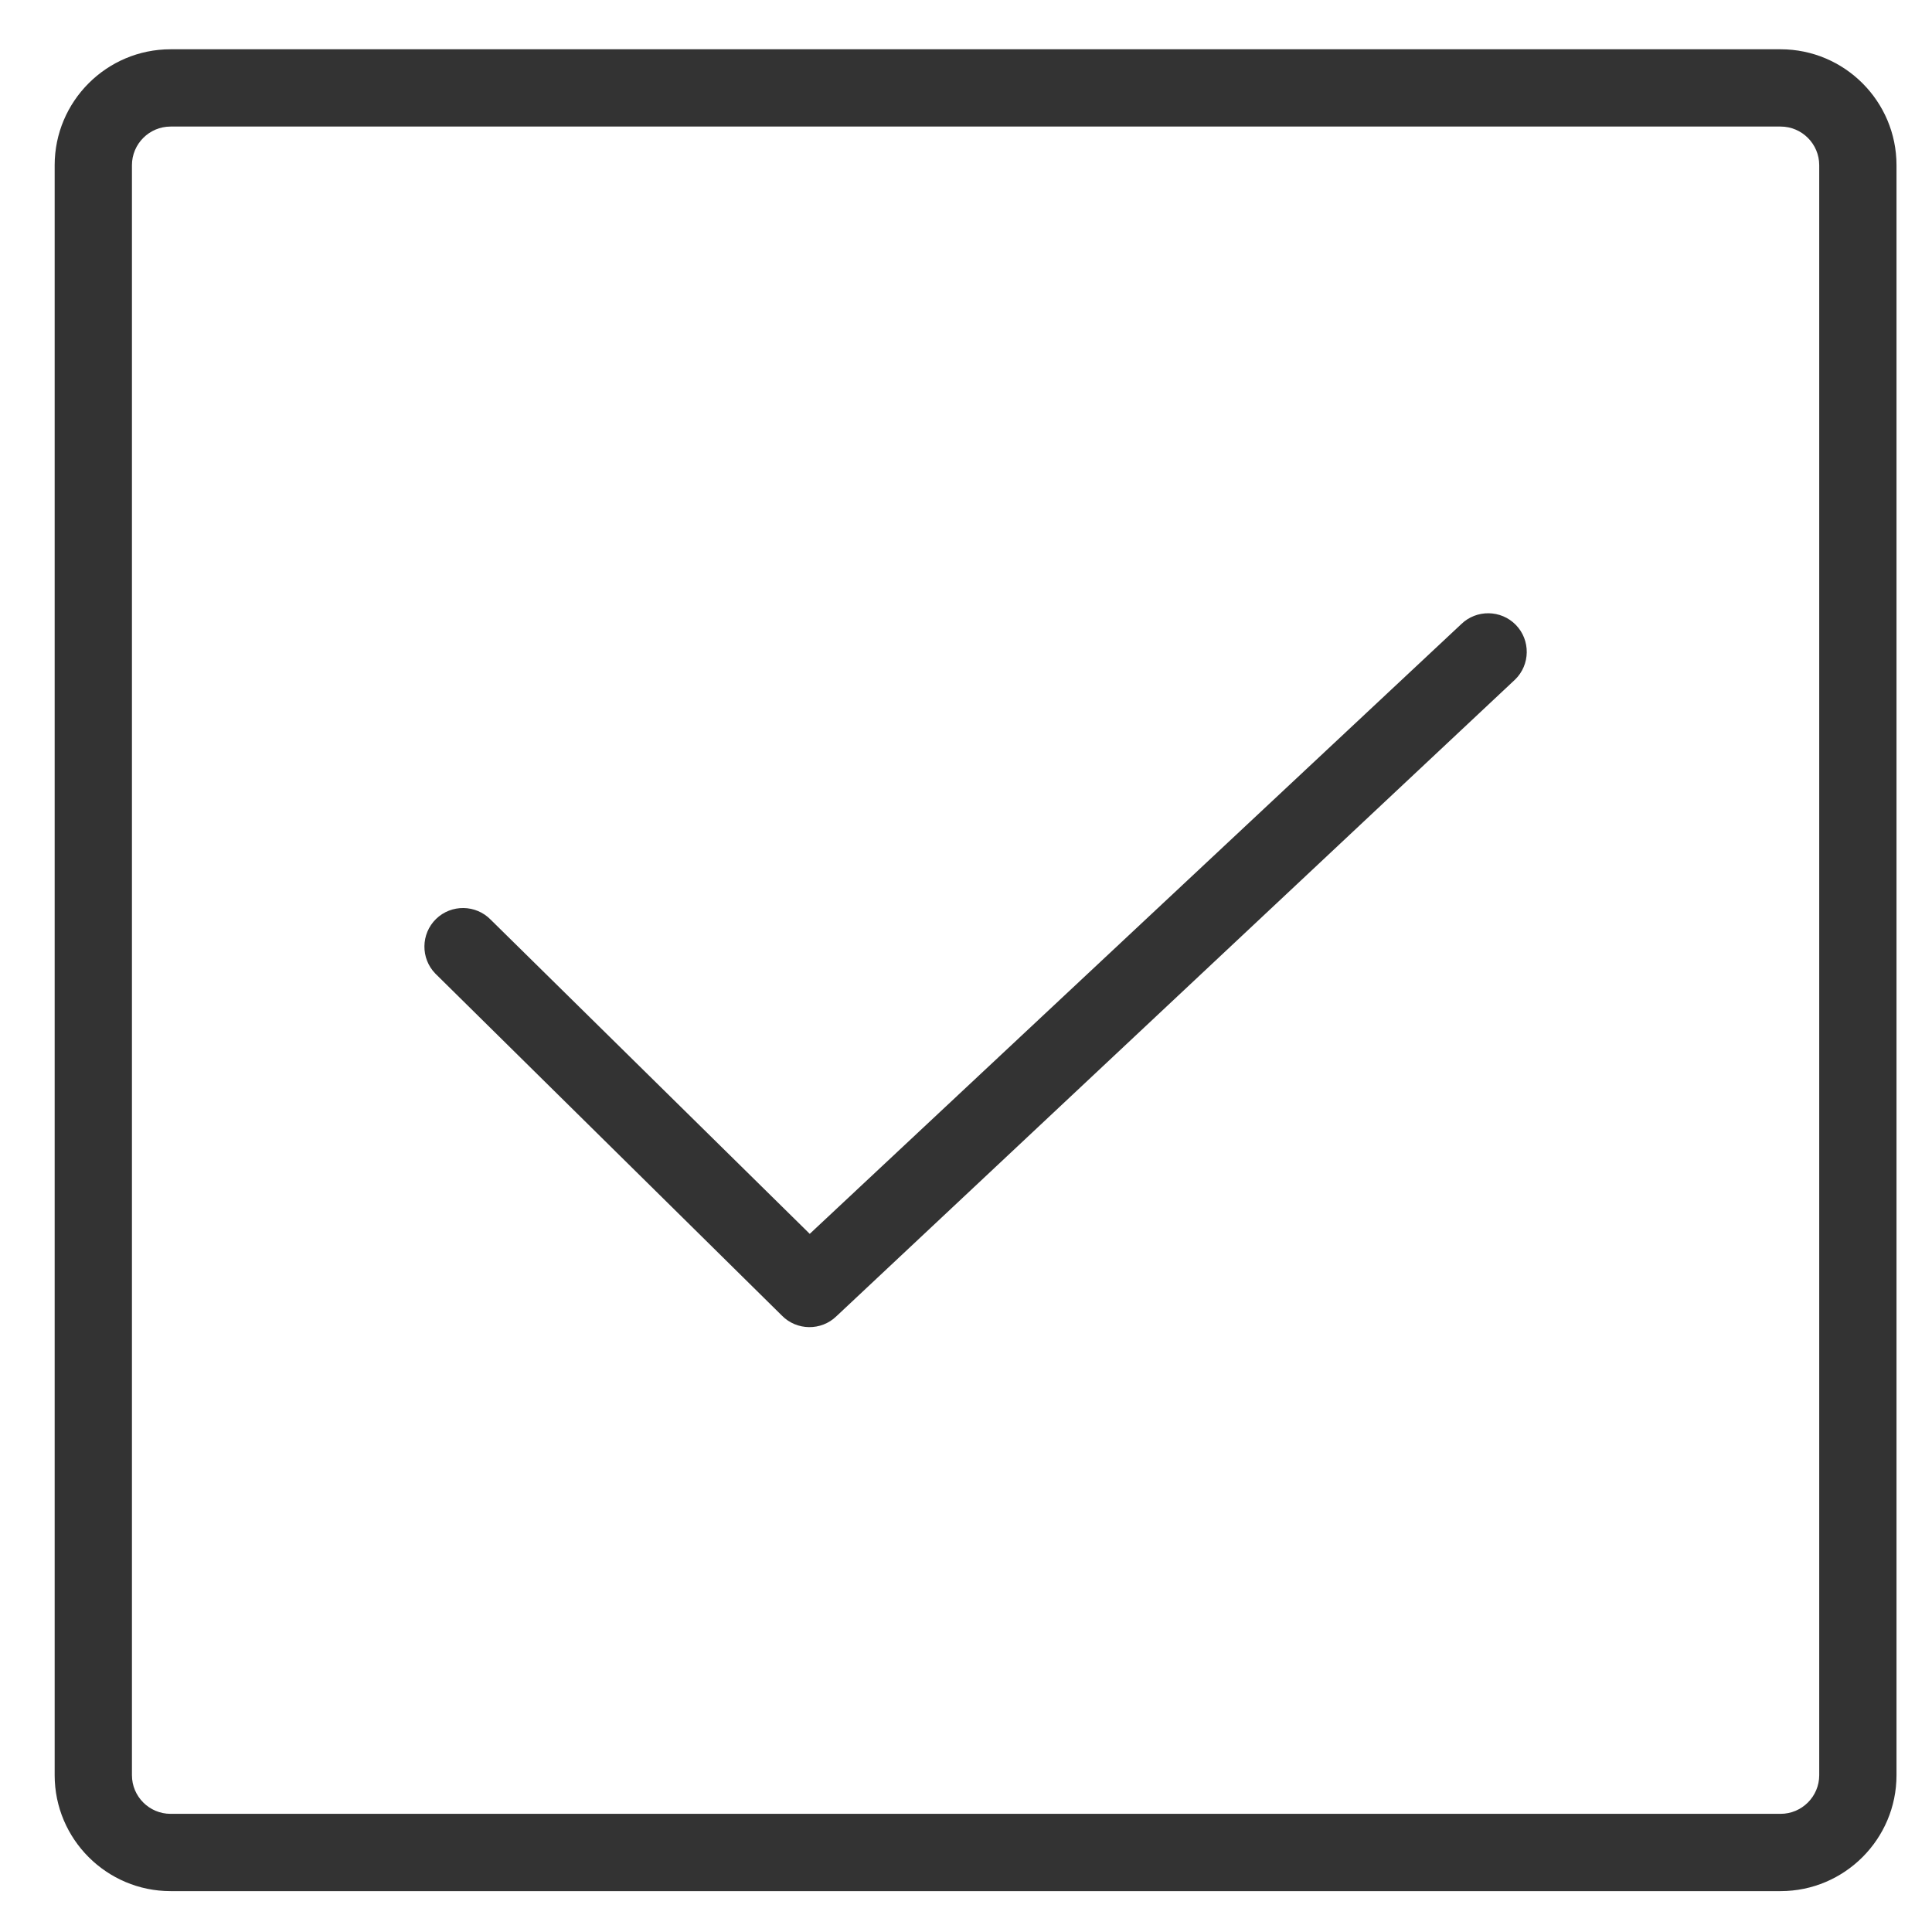
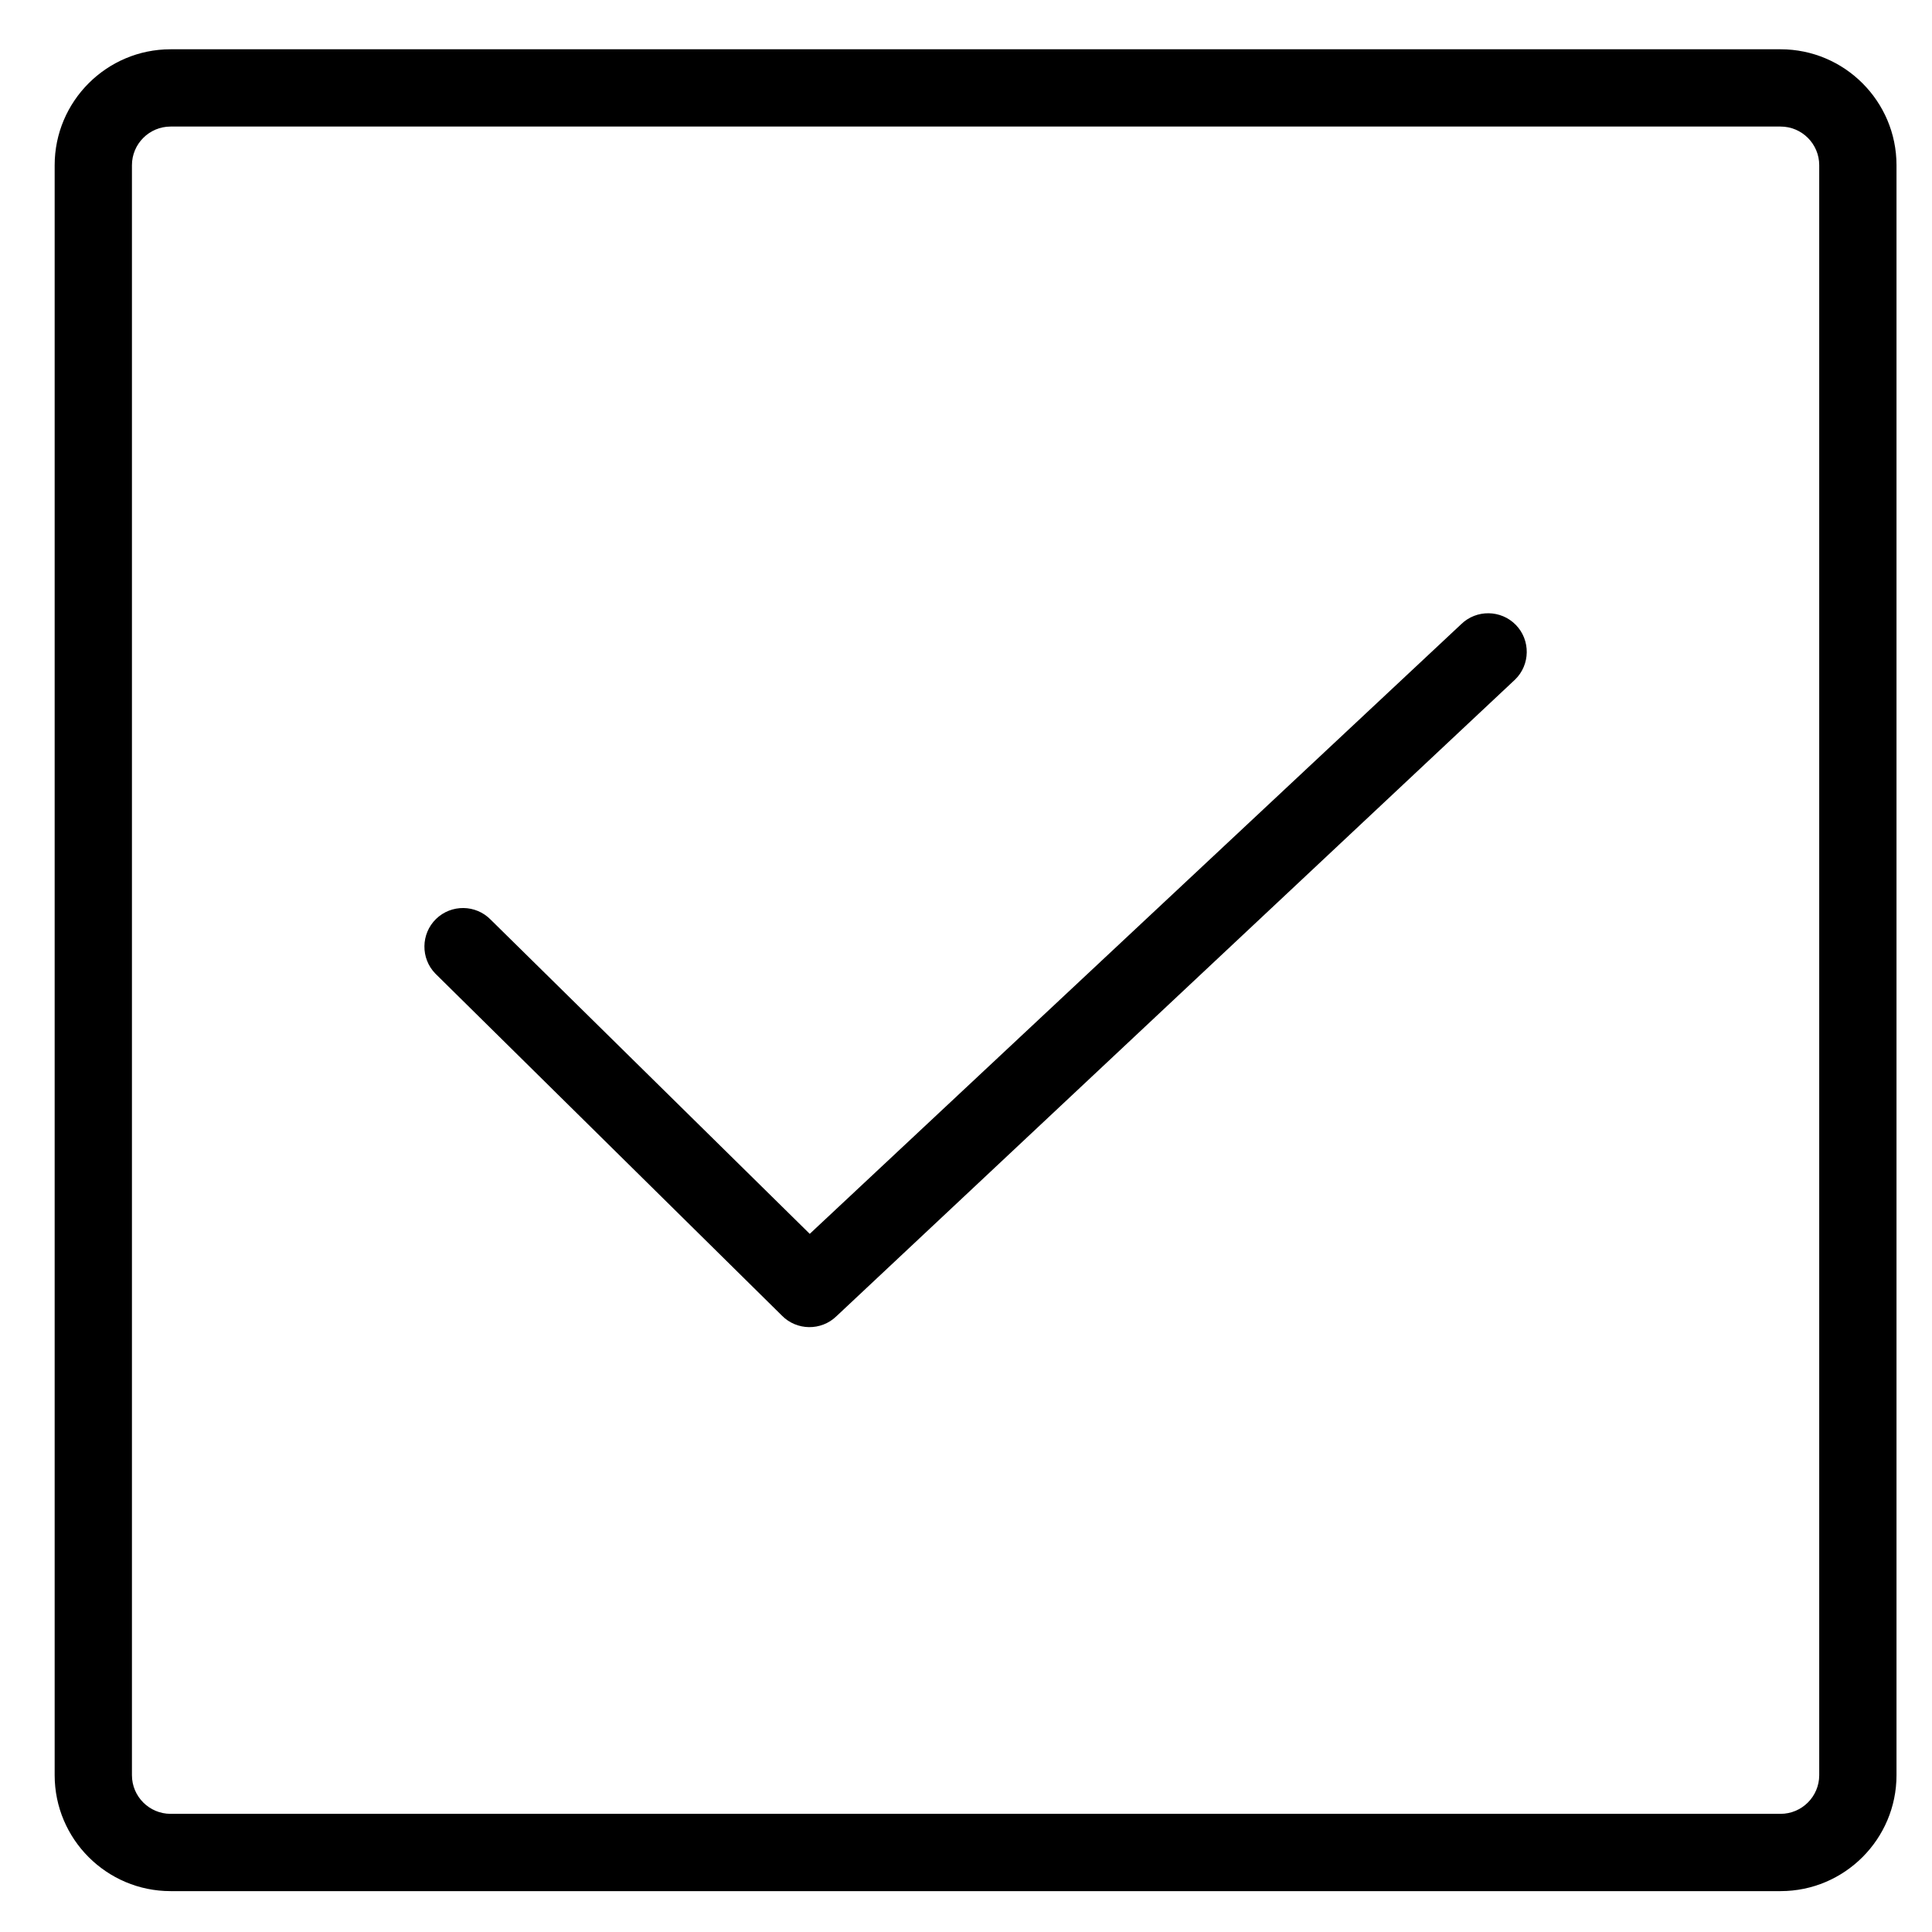
- <svg xmlns="http://www.w3.org/2000/svg" t="1749998647137" class="icon" viewBox="0 0 1024 1024" version="1.1" p-id="2311" width="200" height="200" fill="#333333">
+ <svg xmlns="http://www.w3.org/2000/svg" t="1749998647137" class="icon" viewBox="0 0 1024 1024" version="1.1" p-id="2311" width="200" height="200">
  <path d="M943.746 1002.332h-853.333c-33.874 0-61.44-27.566-61.44-61.44v-853.333c0-33.874 27.566-61.44 61.44-61.44h853.333c33.874 0 61.44 27.566 61.44 61.44v853.333c0 33.874-27.566 61.44-61.44 61.44zM90.413 67.078c-11.292 0-20.48 9.188-20.48 20.48v853.333c0 11.292 9.188 20.48 20.48 20.48h853.333c11.292 0 20.48-9.188 20.48-20.48v-853.333c0-11.292-9.188-20.48-20.48-20.48h-853.333z" p-id="2312" />
  <path d="M443.338 697.617c0.096-0.096 359.711-337.456 359.711-337.456 8.069-7.865 8.233-20.89 0.369-28.959-7.865-8.069-20.89-8.233-28.959-0.369l-345.279 323.134-169.11-166.53c-7.865-8.069-20.89-8.233-28.959-0.369s-8.233 20.89-0.369 28.959l183.637 181.22c7.865 8.069 20.89 8.233 28.959 0.369z" p-id="2313" />
</svg>
